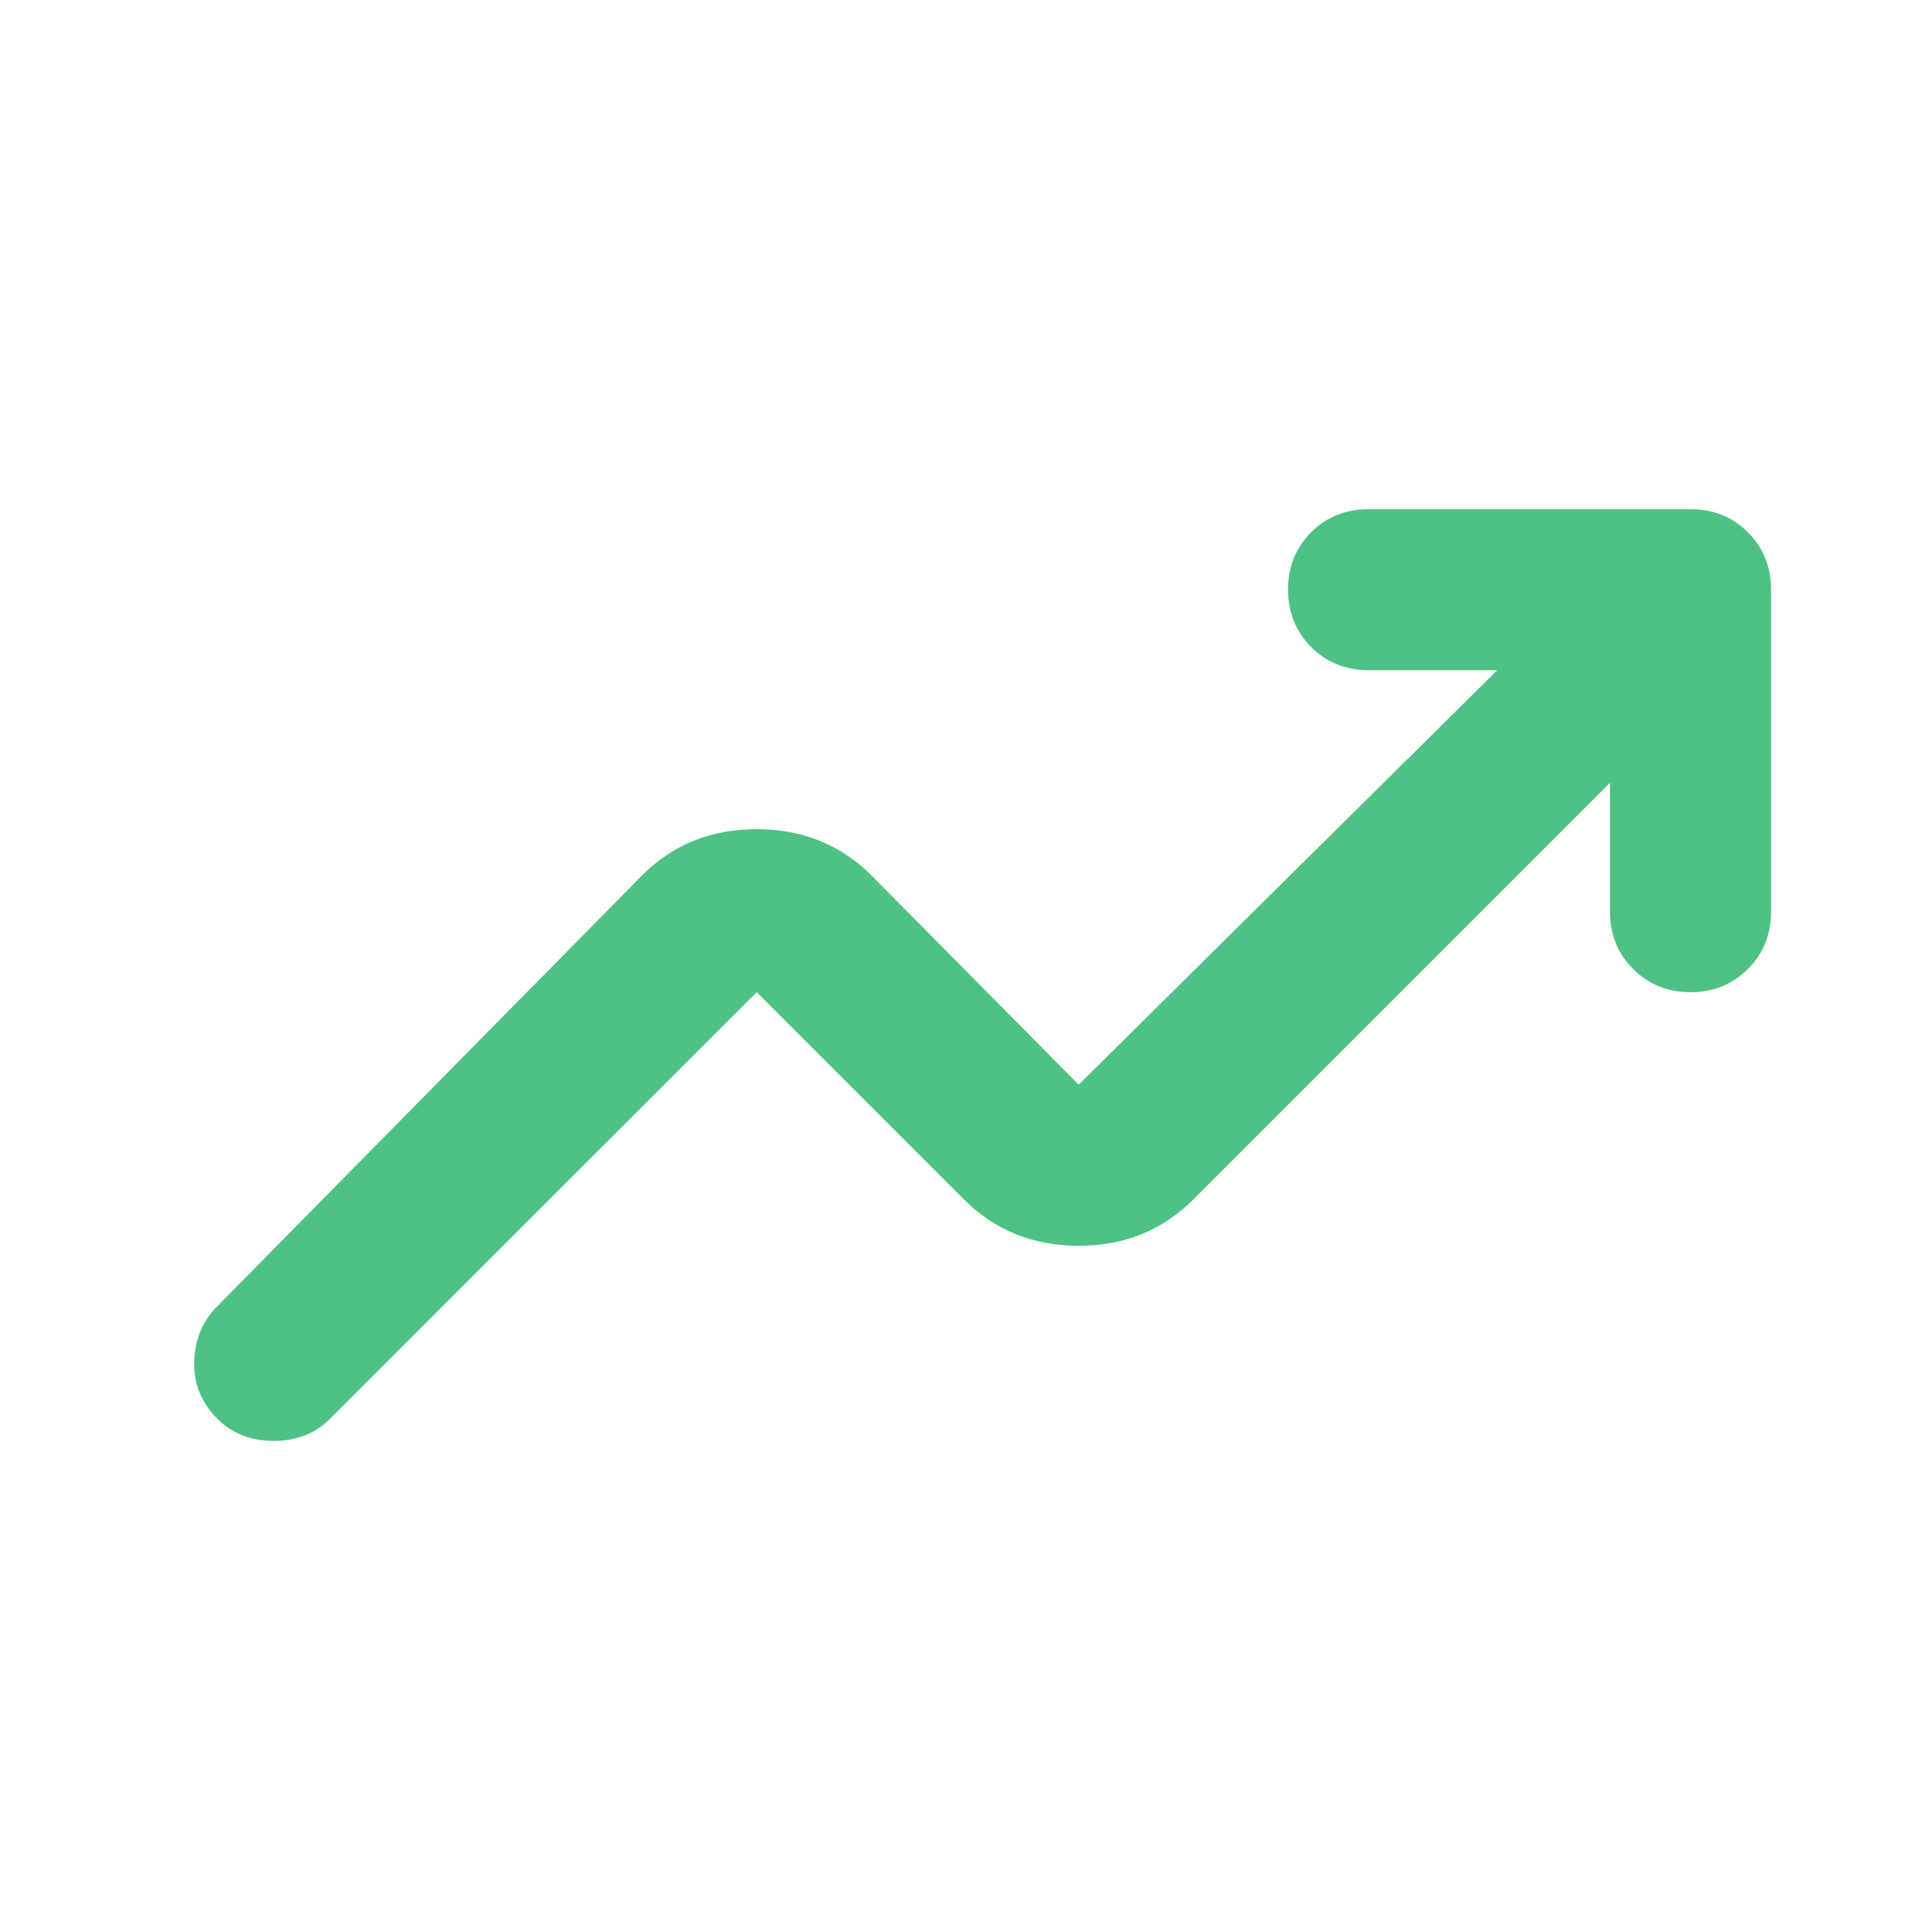
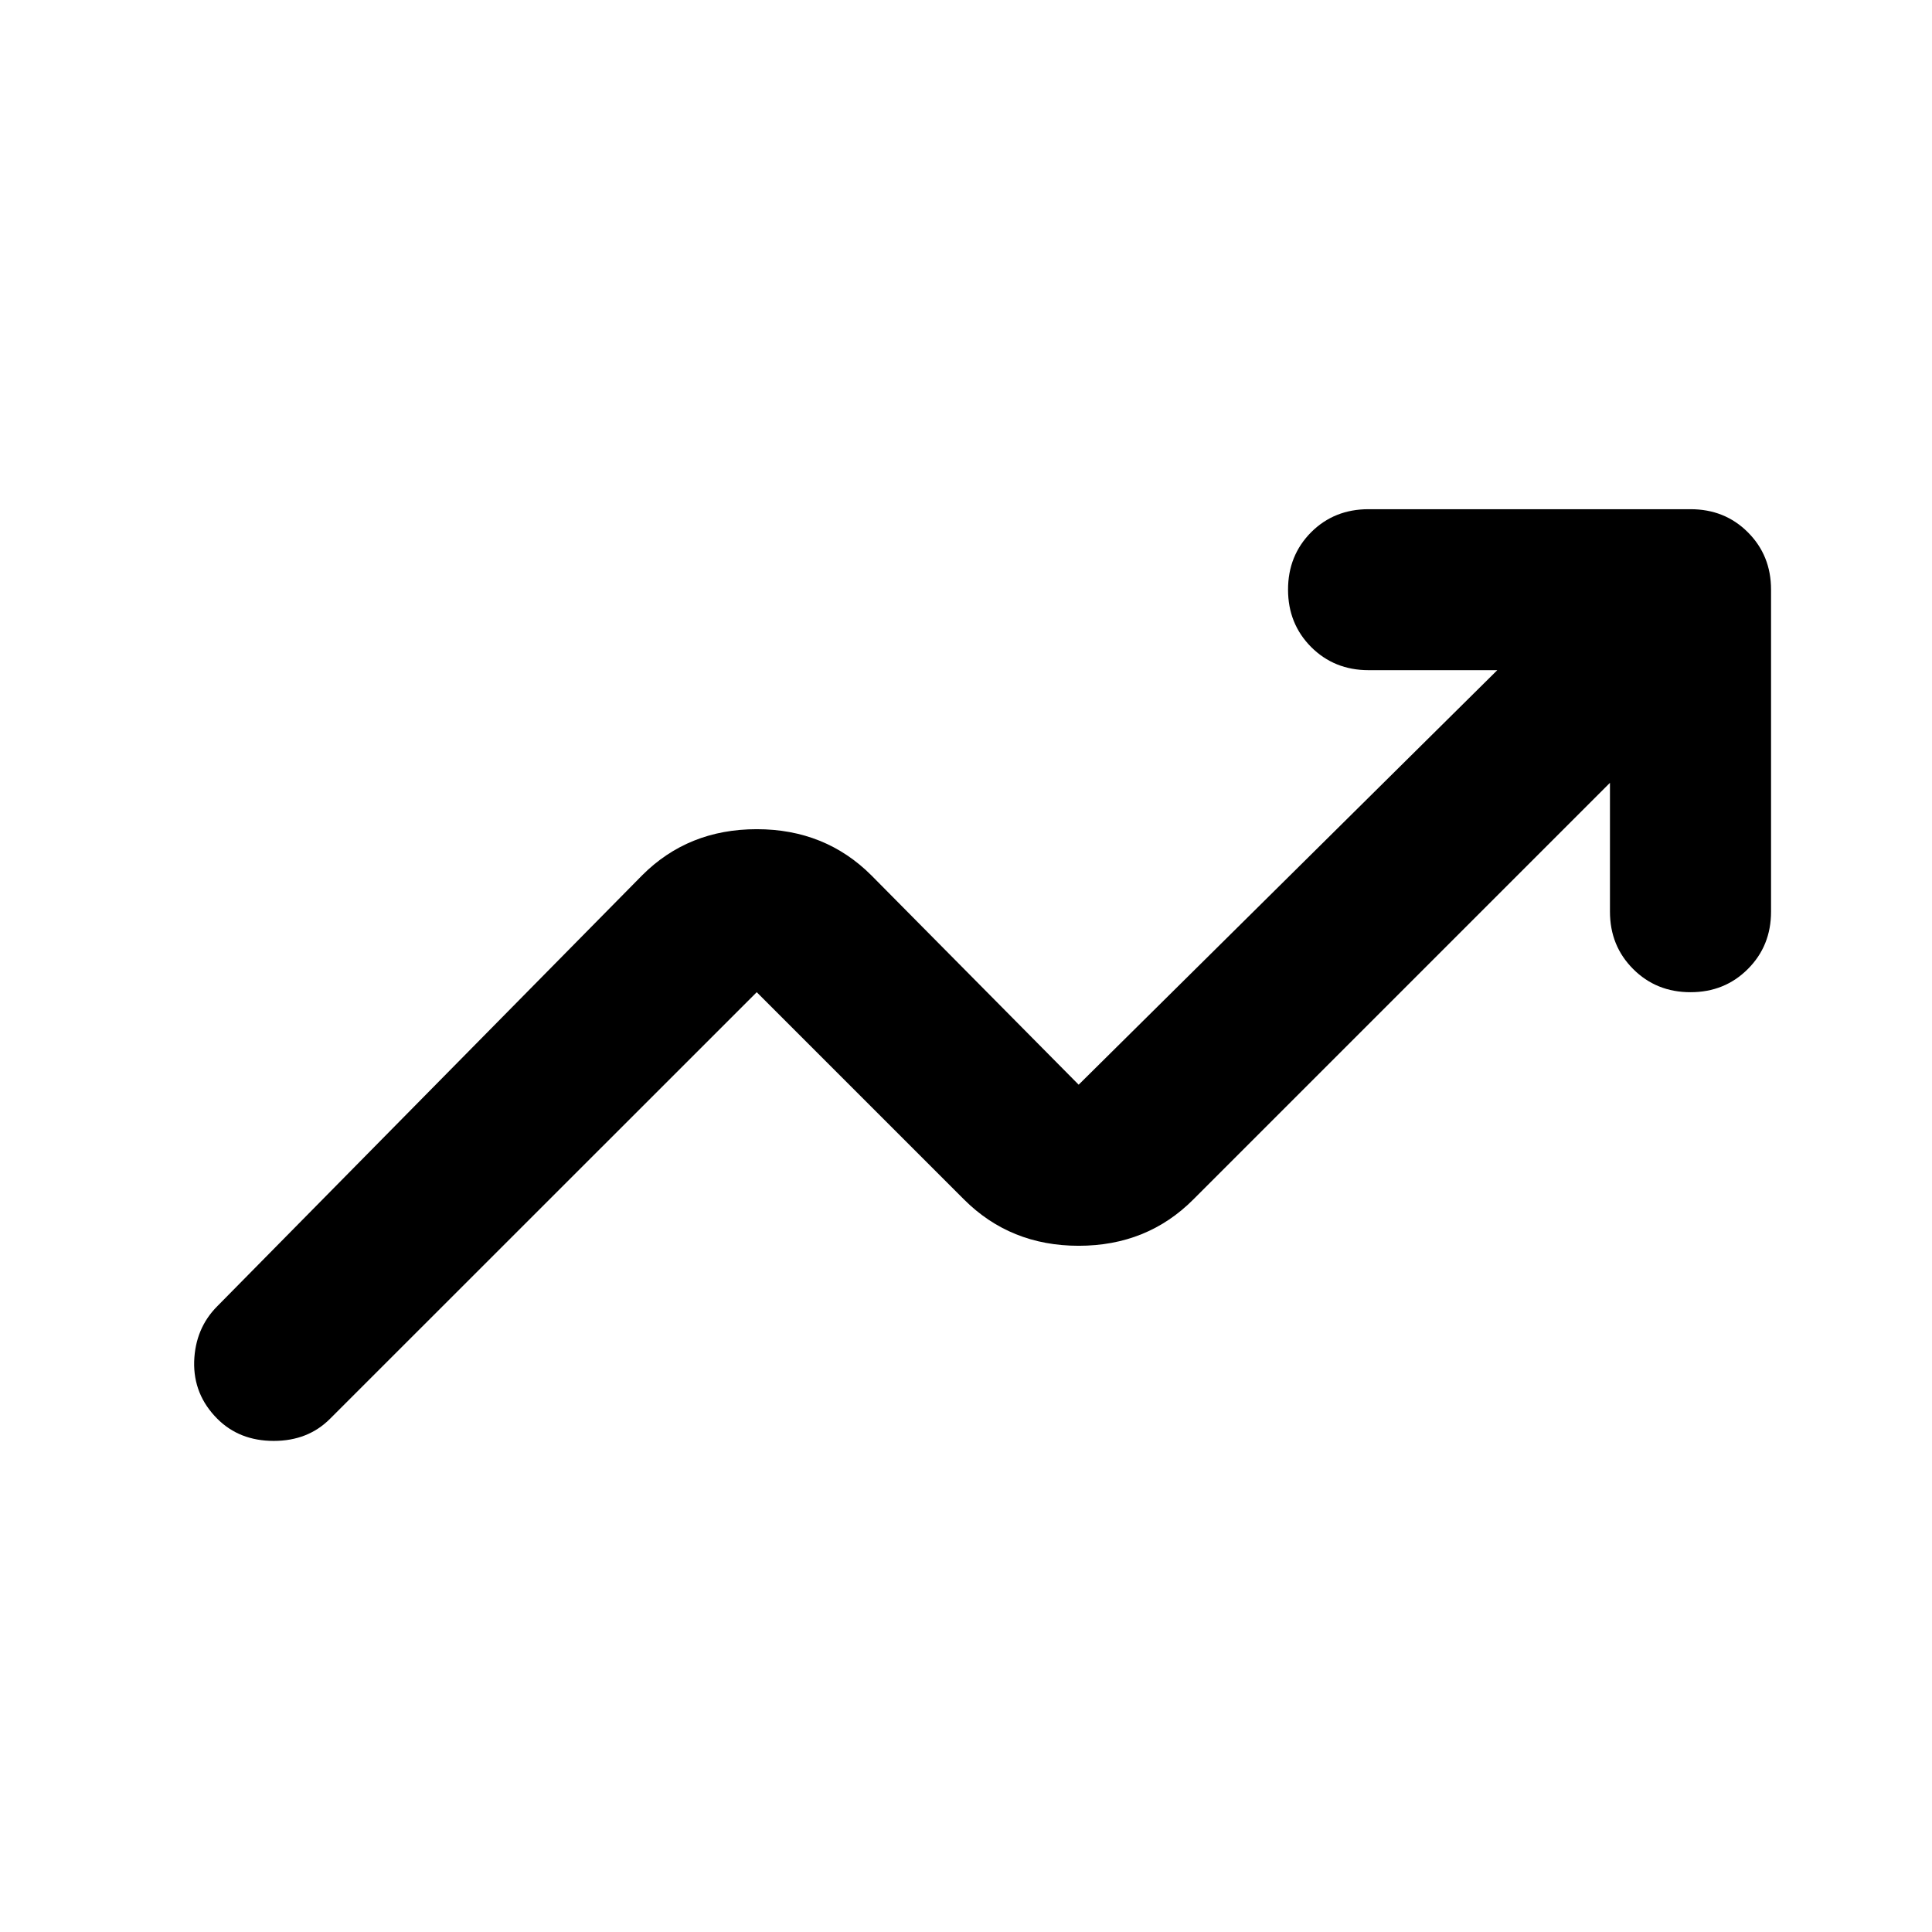
<svg xmlns="http://www.w3.org/2000/svg" width="16" height="16" viewBox="0 0 16 16" fill="none">
  <g mask="url(#mask0_331_8863)">
-     <path d="M1.8 11.75C1.667 11.617 1.603 11.458 1.608 11.275C1.614 11.092 1.678 10.939 1.8 10.817L5.317 7.25C5.572 6.994 5.889 6.867 6.267 6.867C6.644 6.867 6.961 6.994 7.217 7.25L8.933 8.983L12.4 5.55H11.333C11.145 5.55 10.986 5.486 10.858 5.358C10.731 5.23 10.667 5.072 10.667 4.883C10.667 4.694 10.731 4.536 10.858 4.408C10.986 4.28 11.145 4.217 11.333 4.217H14C14.189 4.217 14.347 4.28 14.475 4.408C14.603 4.536 14.667 4.694 14.667 4.883V7.55C14.667 7.739 14.603 7.897 14.475 8.025C14.347 8.153 14.189 8.217 14 8.217C13.811 8.217 13.653 8.153 13.525 8.025C13.397 7.897 13.333 7.739 13.333 7.55V6.483L9.883 9.933C9.628 10.189 9.311 10.317 8.933 10.317C8.556 10.317 8.239 10.189 7.983 9.933L6.267 8.217L2.733 11.75C2.611 11.872 2.456 11.933 2.267 11.933C2.078 11.933 1.922 11.872 1.8 11.75Z" fill="#4EC284" />
+     <path d="M1.8 11.75C1.667 11.617 1.603 11.458 1.608 11.275C1.614 11.092 1.678 10.939 1.8 10.817L5.317 7.25C5.572 6.994 5.889 6.867 6.267 6.867C6.644 6.867 6.961 6.994 7.217 7.25L8.933 8.983L12.4 5.55H11.333C11.145 5.55 10.986 5.486 10.858 5.358C10.731 5.23 10.667 5.072 10.667 4.883C10.667 4.694 10.731 4.536 10.858 4.408C10.986 4.28 11.145 4.217 11.333 4.217H14C14.189 4.217 14.347 4.28 14.475 4.408C14.603 4.536 14.667 4.694 14.667 4.883V7.55C14.667 7.739 14.603 7.897 14.475 8.025C14.347 8.153 14.189 8.217 14 8.217C13.811 8.217 13.653 8.153 13.525 8.025C13.397 7.897 13.333 7.739 13.333 7.55V6.483L9.883 9.933C9.628 10.189 9.311 10.317 8.933 10.317C8.556 10.317 8.239 10.189 7.983 9.933L6.267 8.217L2.733 11.75C2.611 11.872 2.456 11.933 2.267 11.933C2.078 11.933 1.922 11.872 1.8 11.75Z" fill="#000000" />
  </g>
</svg>
